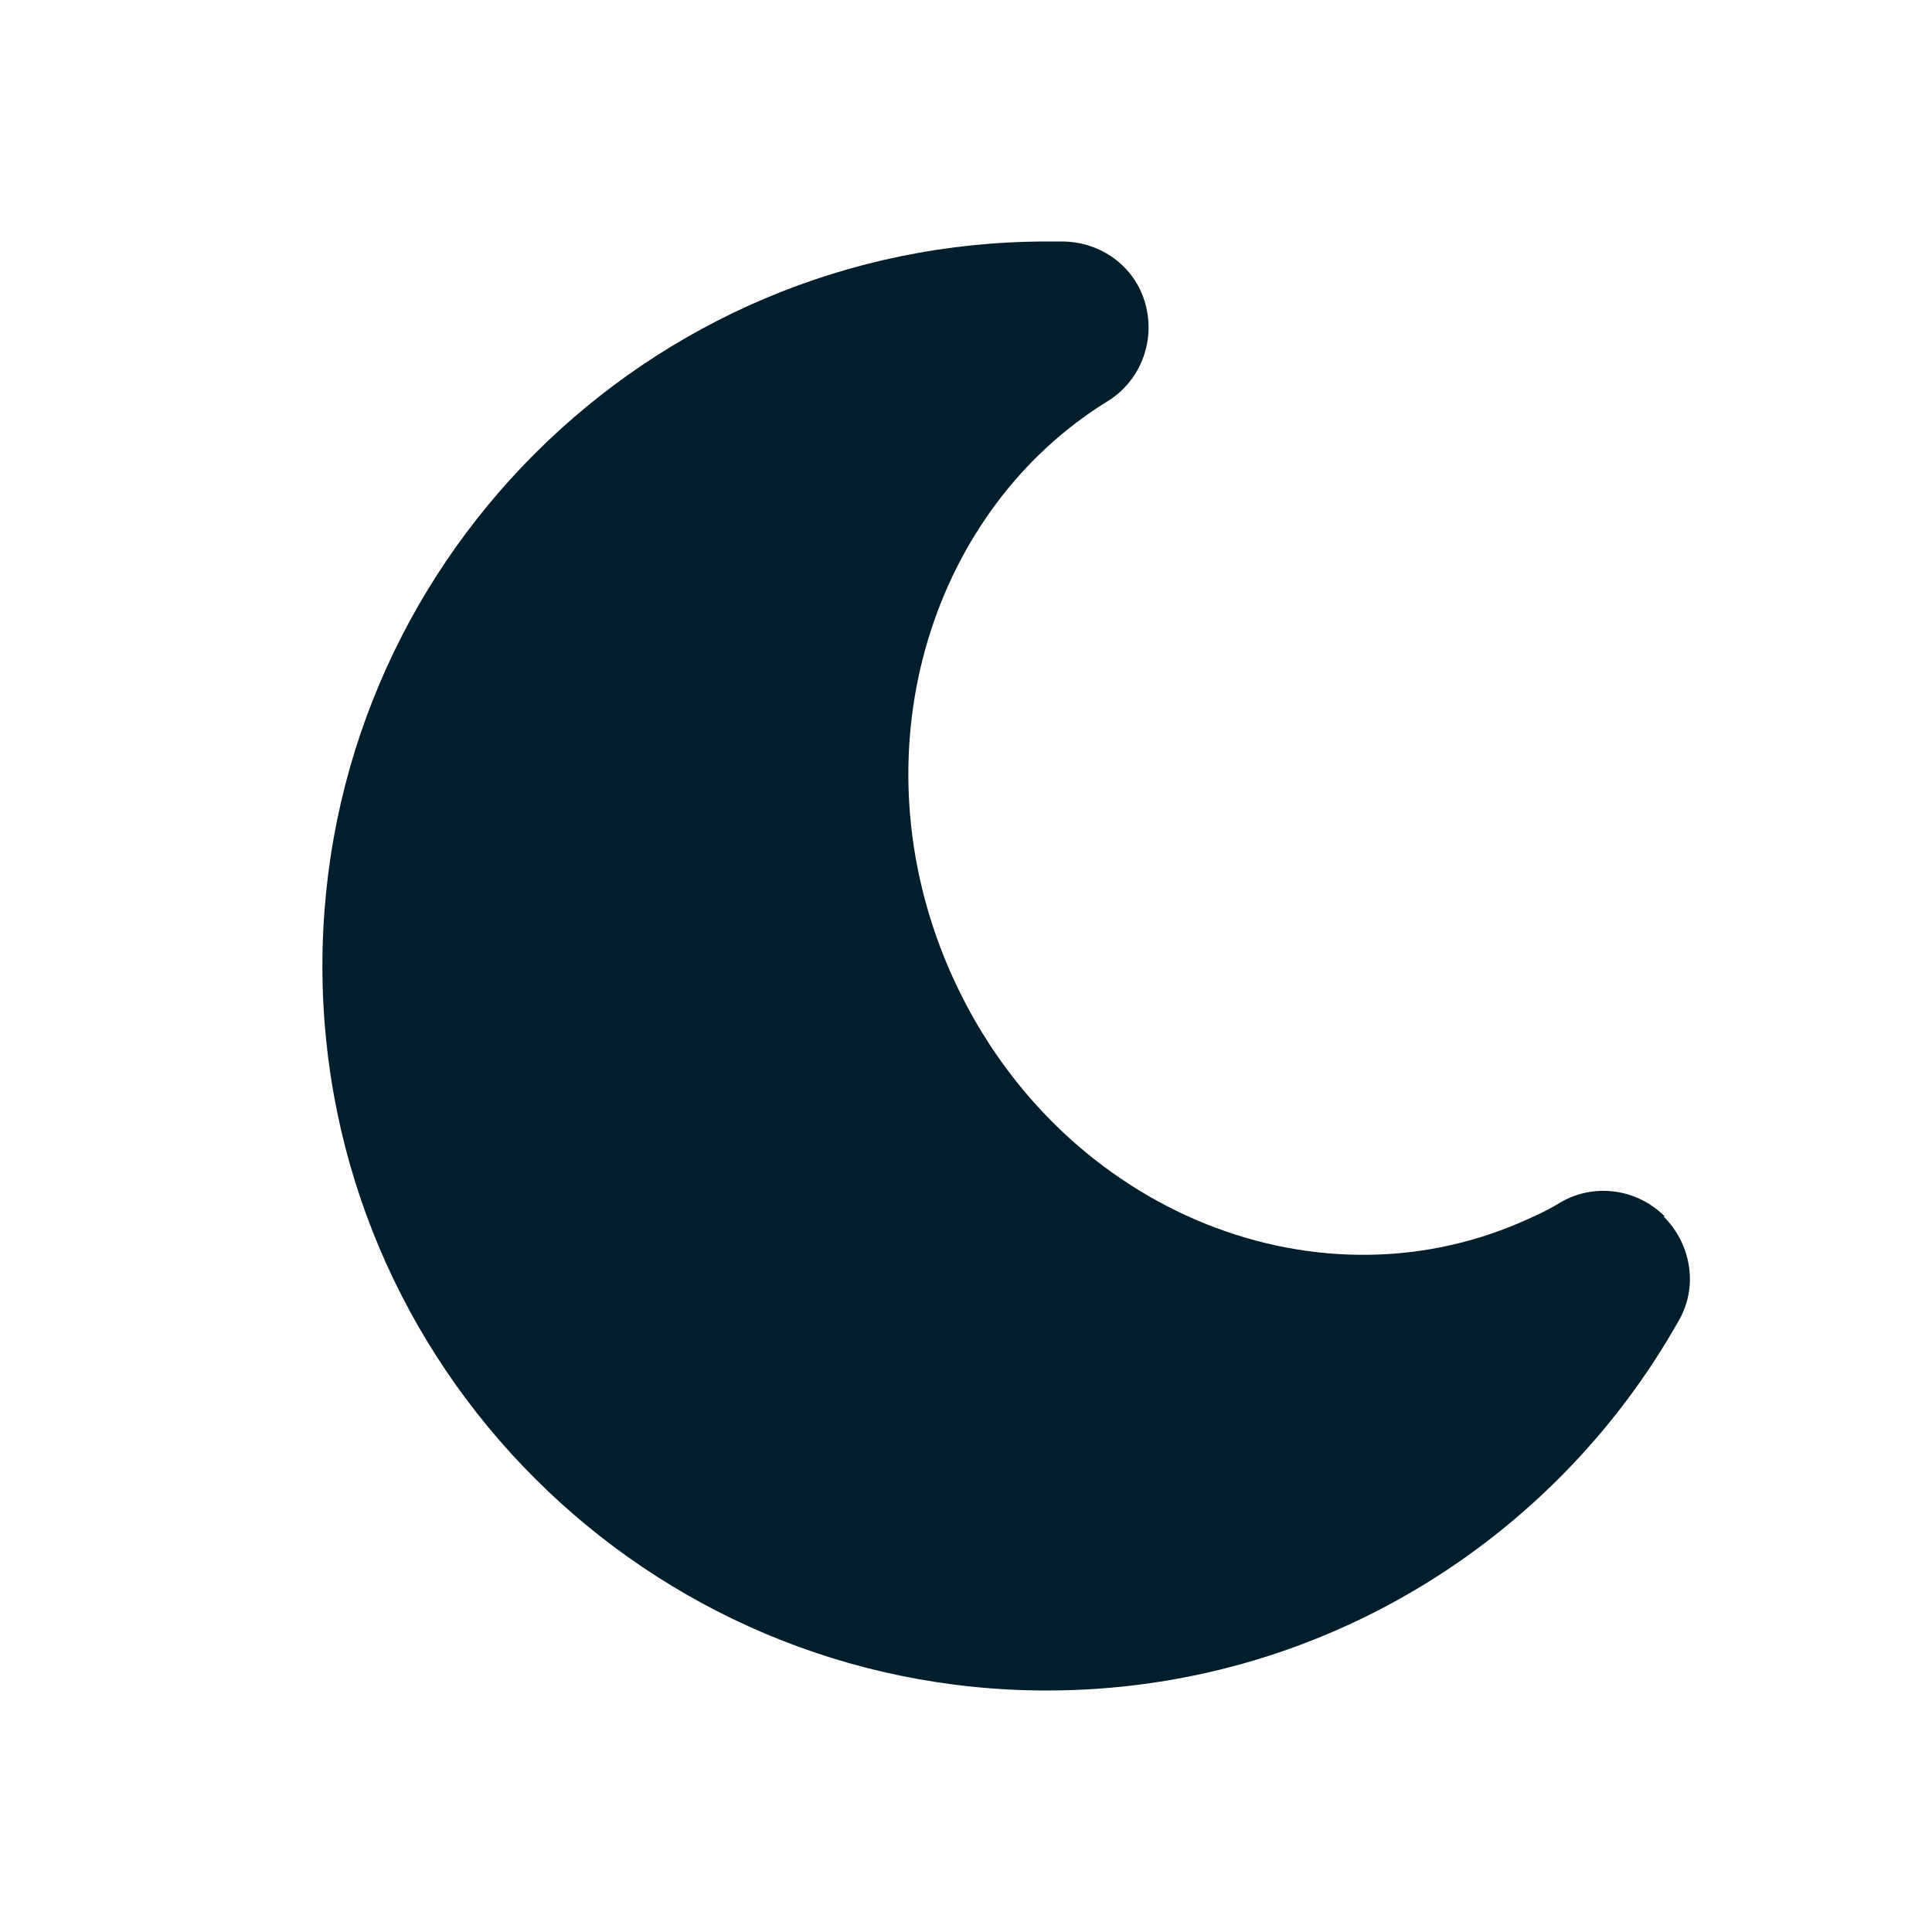
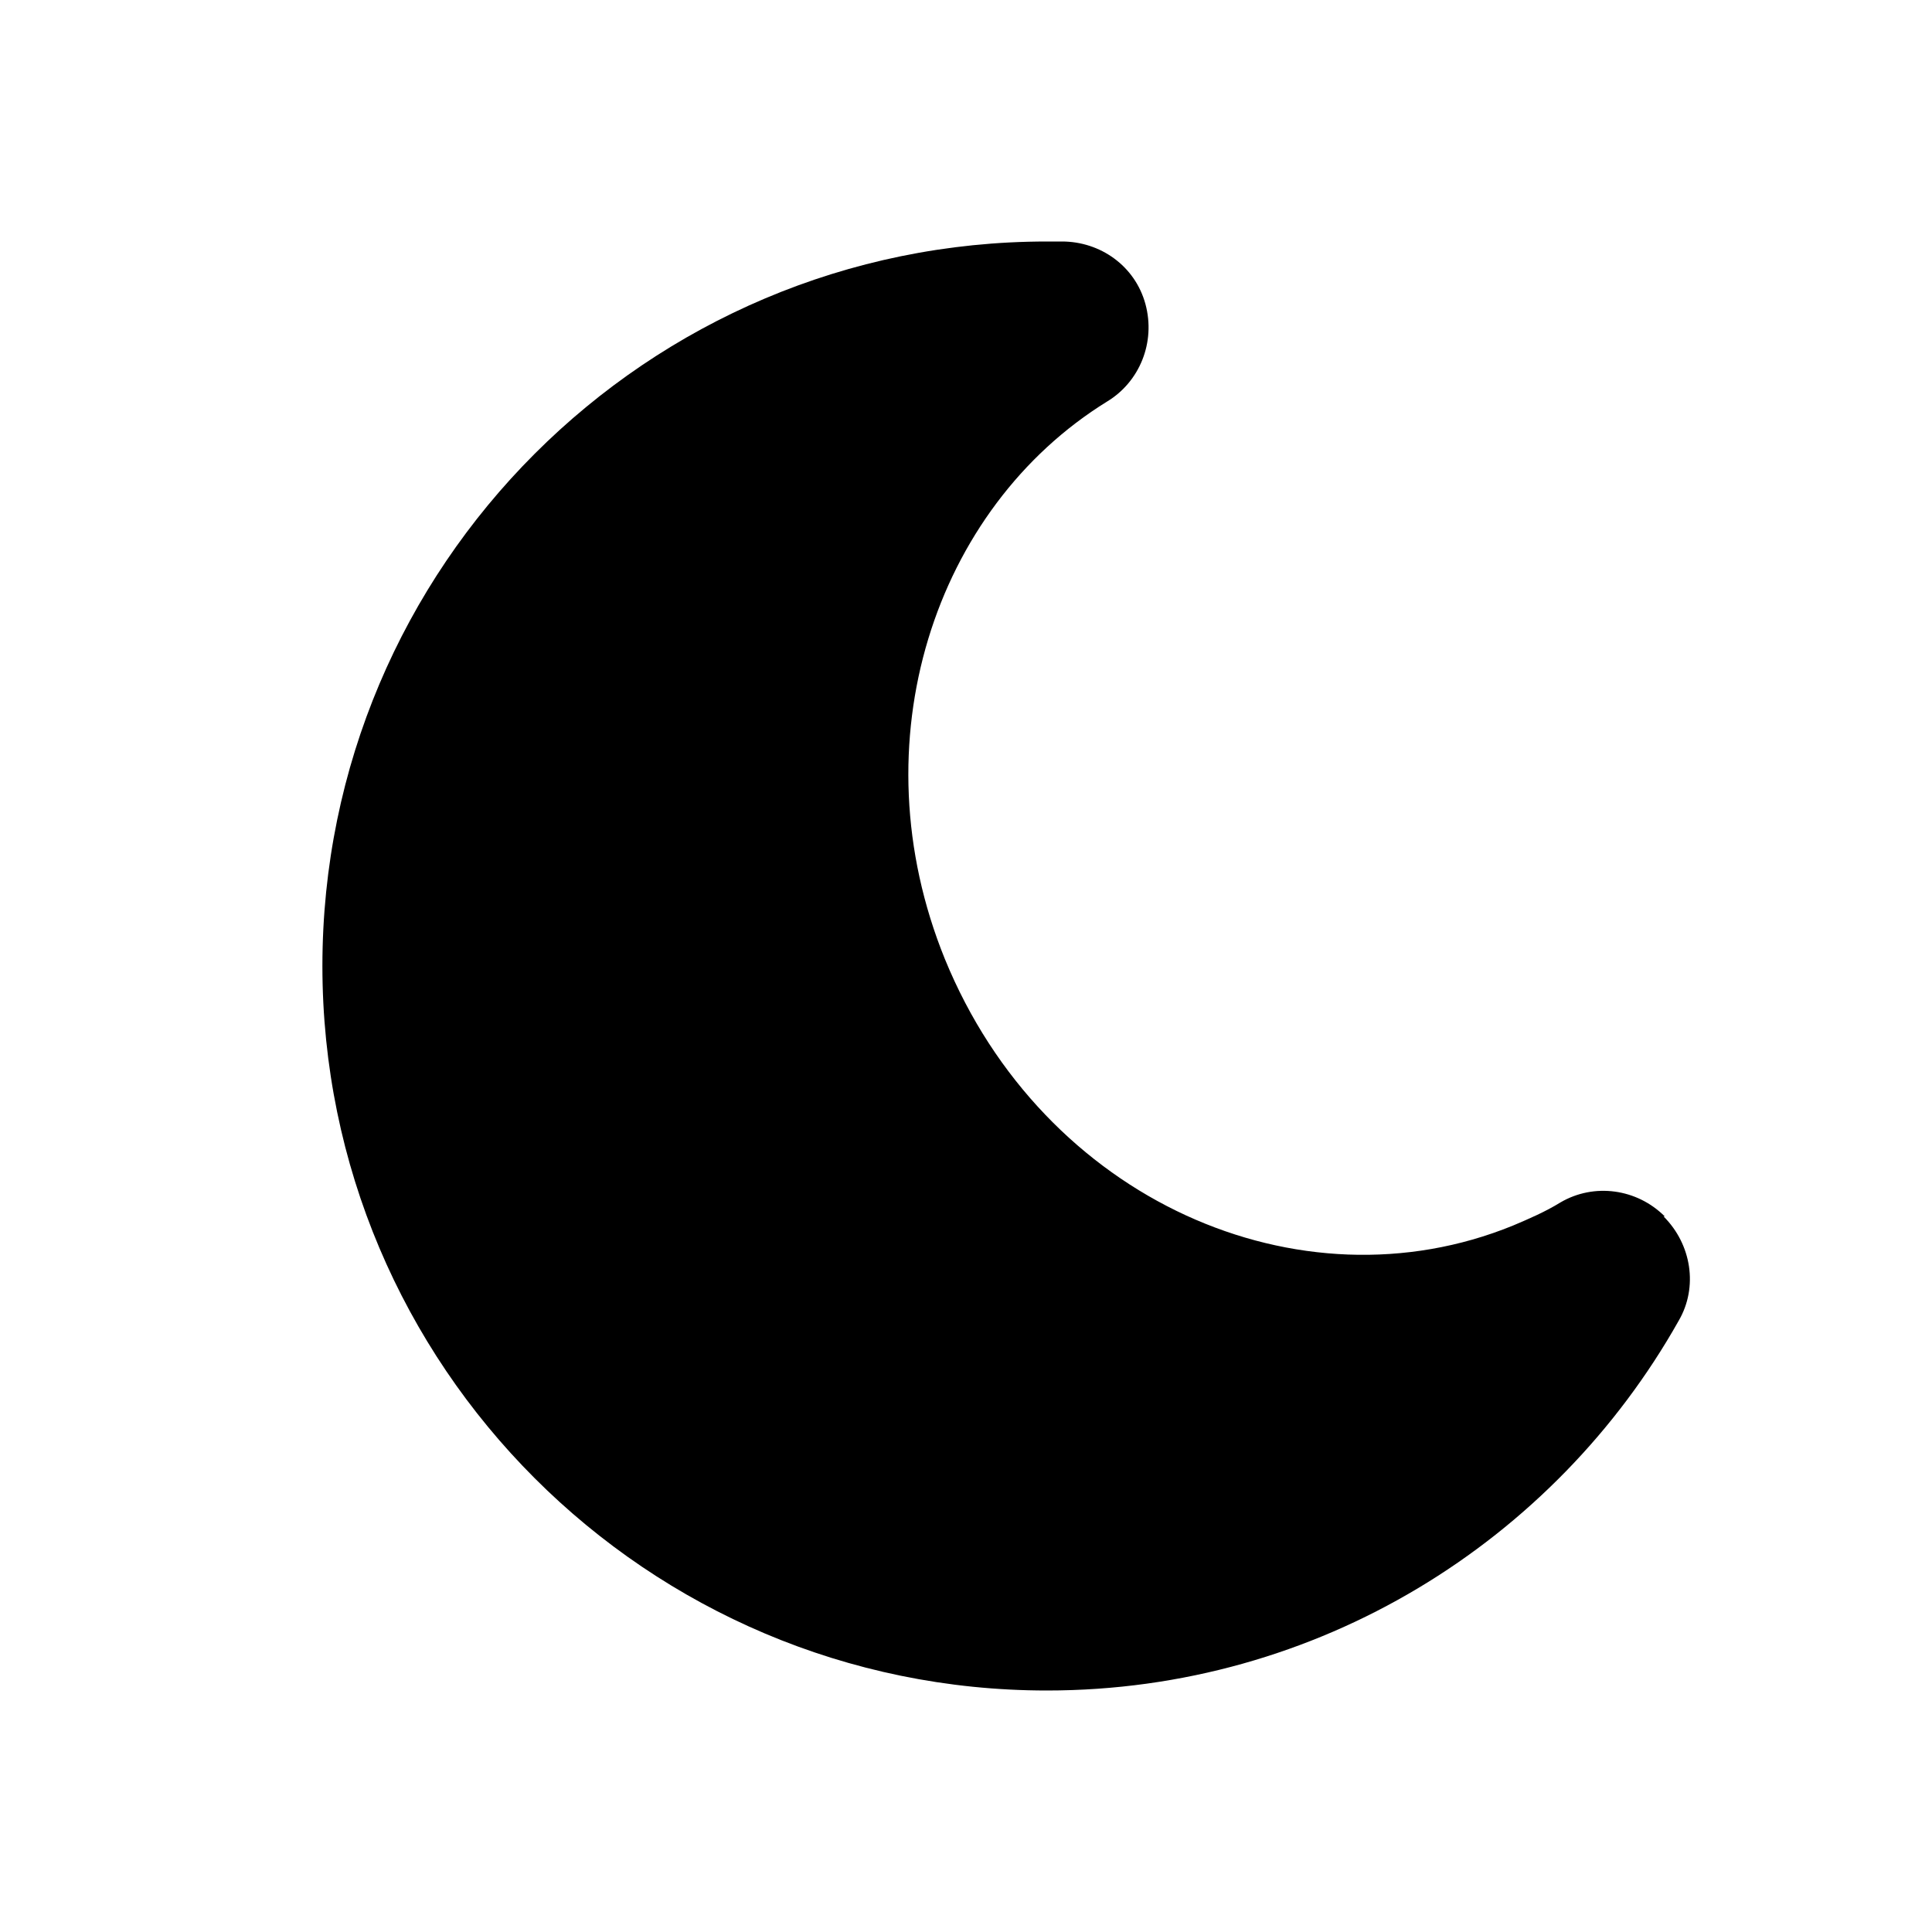
<svg xmlns="http://www.w3.org/2000/svg" width="16" height="16" viewBox="0 0 16 16" fill="none">
-   <path d="M13.787 10.074C13.556 9.843 13.201 9.795 12.923 9.958C12.798 10.035 12.664 10.093 12.529 10.15C10.763 10.87 8.641 9.939 7.825 7.942C7.096 6.147 7.739 4.208 9.169 3.325C9.438 3.162 9.572 2.835 9.486 2.518C9.4 2.202 9.112 2 8.795 2H8.67C5.358 2 2.67 4.688 2.67 8C2.67 11.312 5.358 14 8.67 14C10.916 14 12.875 12.762 13.902 10.938C14.065 10.659 14.008 10.304 13.777 10.074H13.787Z" fill="#001E2B" />
+   <path d="M13.787 10.074C13.556 9.843 13.201 9.795 12.923 9.958C12.798 10.035 12.664 10.093 12.529 10.15C10.763 10.87 8.641 9.939 7.825 7.942C7.096 6.147 7.739 4.208 9.169 3.325C9.438 3.162 9.572 2.835 9.486 2.518C9.4 2.202 9.112 2 8.795 2H8.67C5.358 2 2.67 4.688 2.67 8C2.67 11.312 5.358 14 8.67 14C10.916 14 12.875 12.762 13.902 10.938C14.065 10.659 14.008 10.304 13.777 10.074H13.787Z" fill="black" />
</svg>
